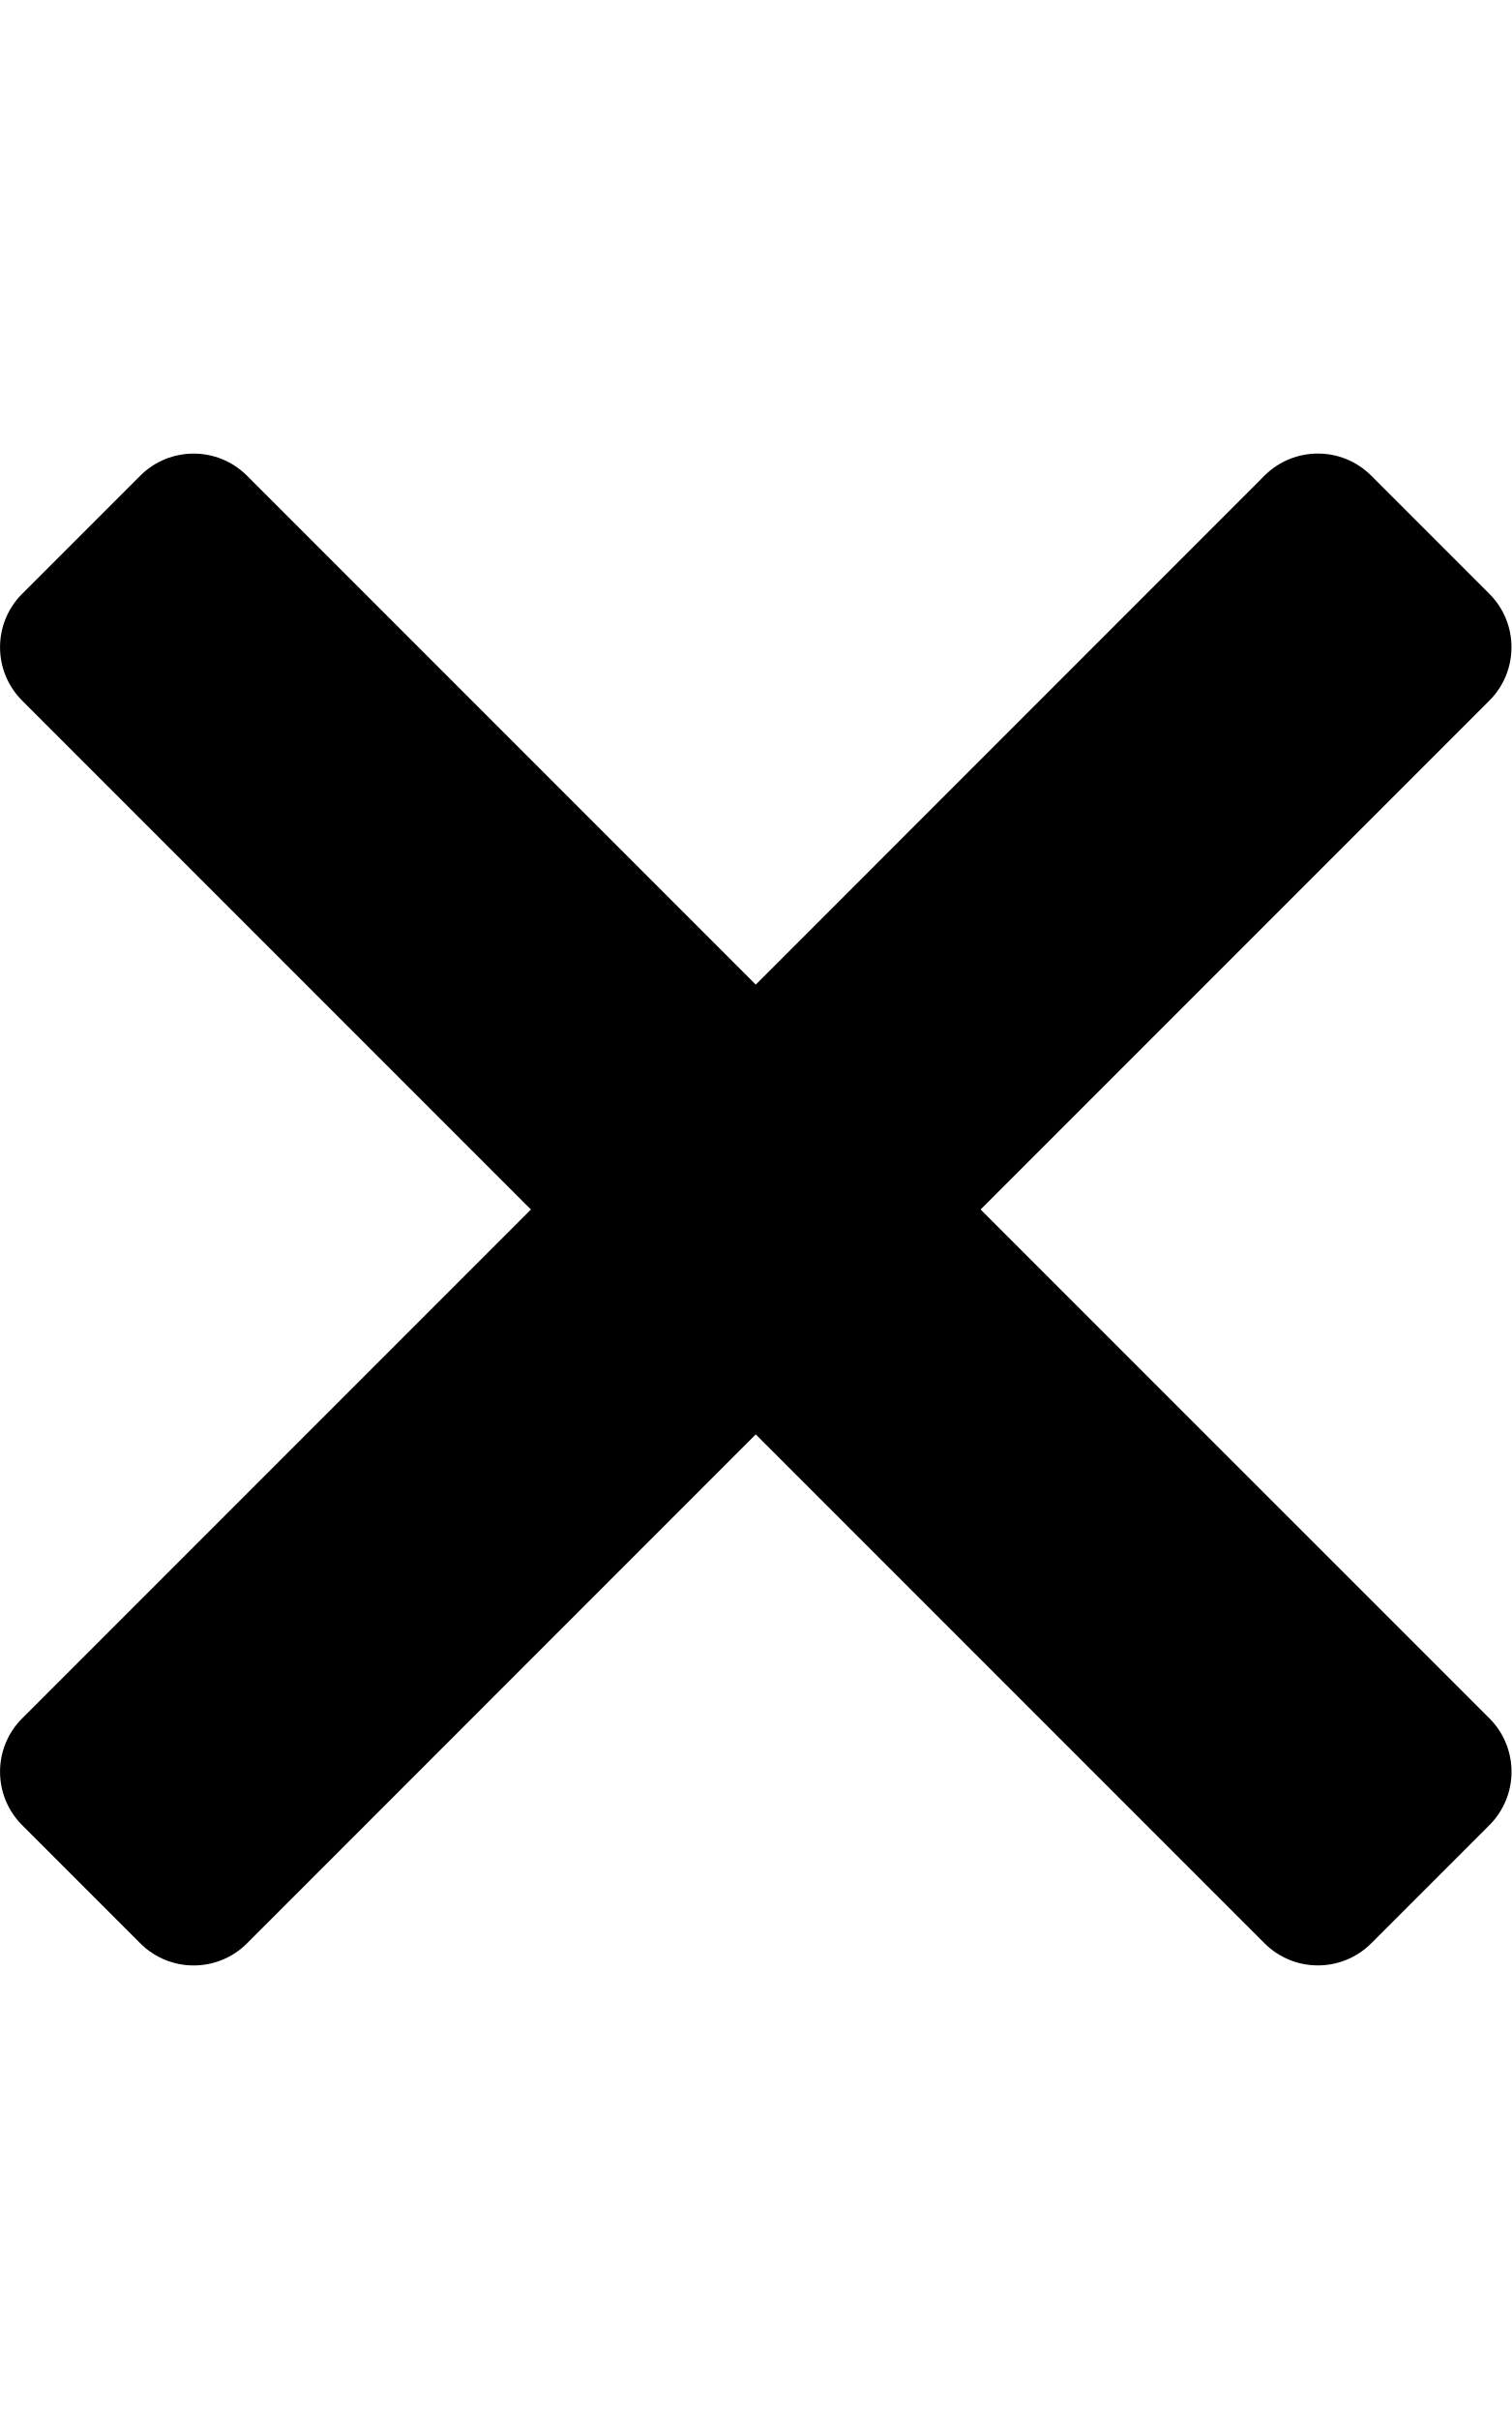
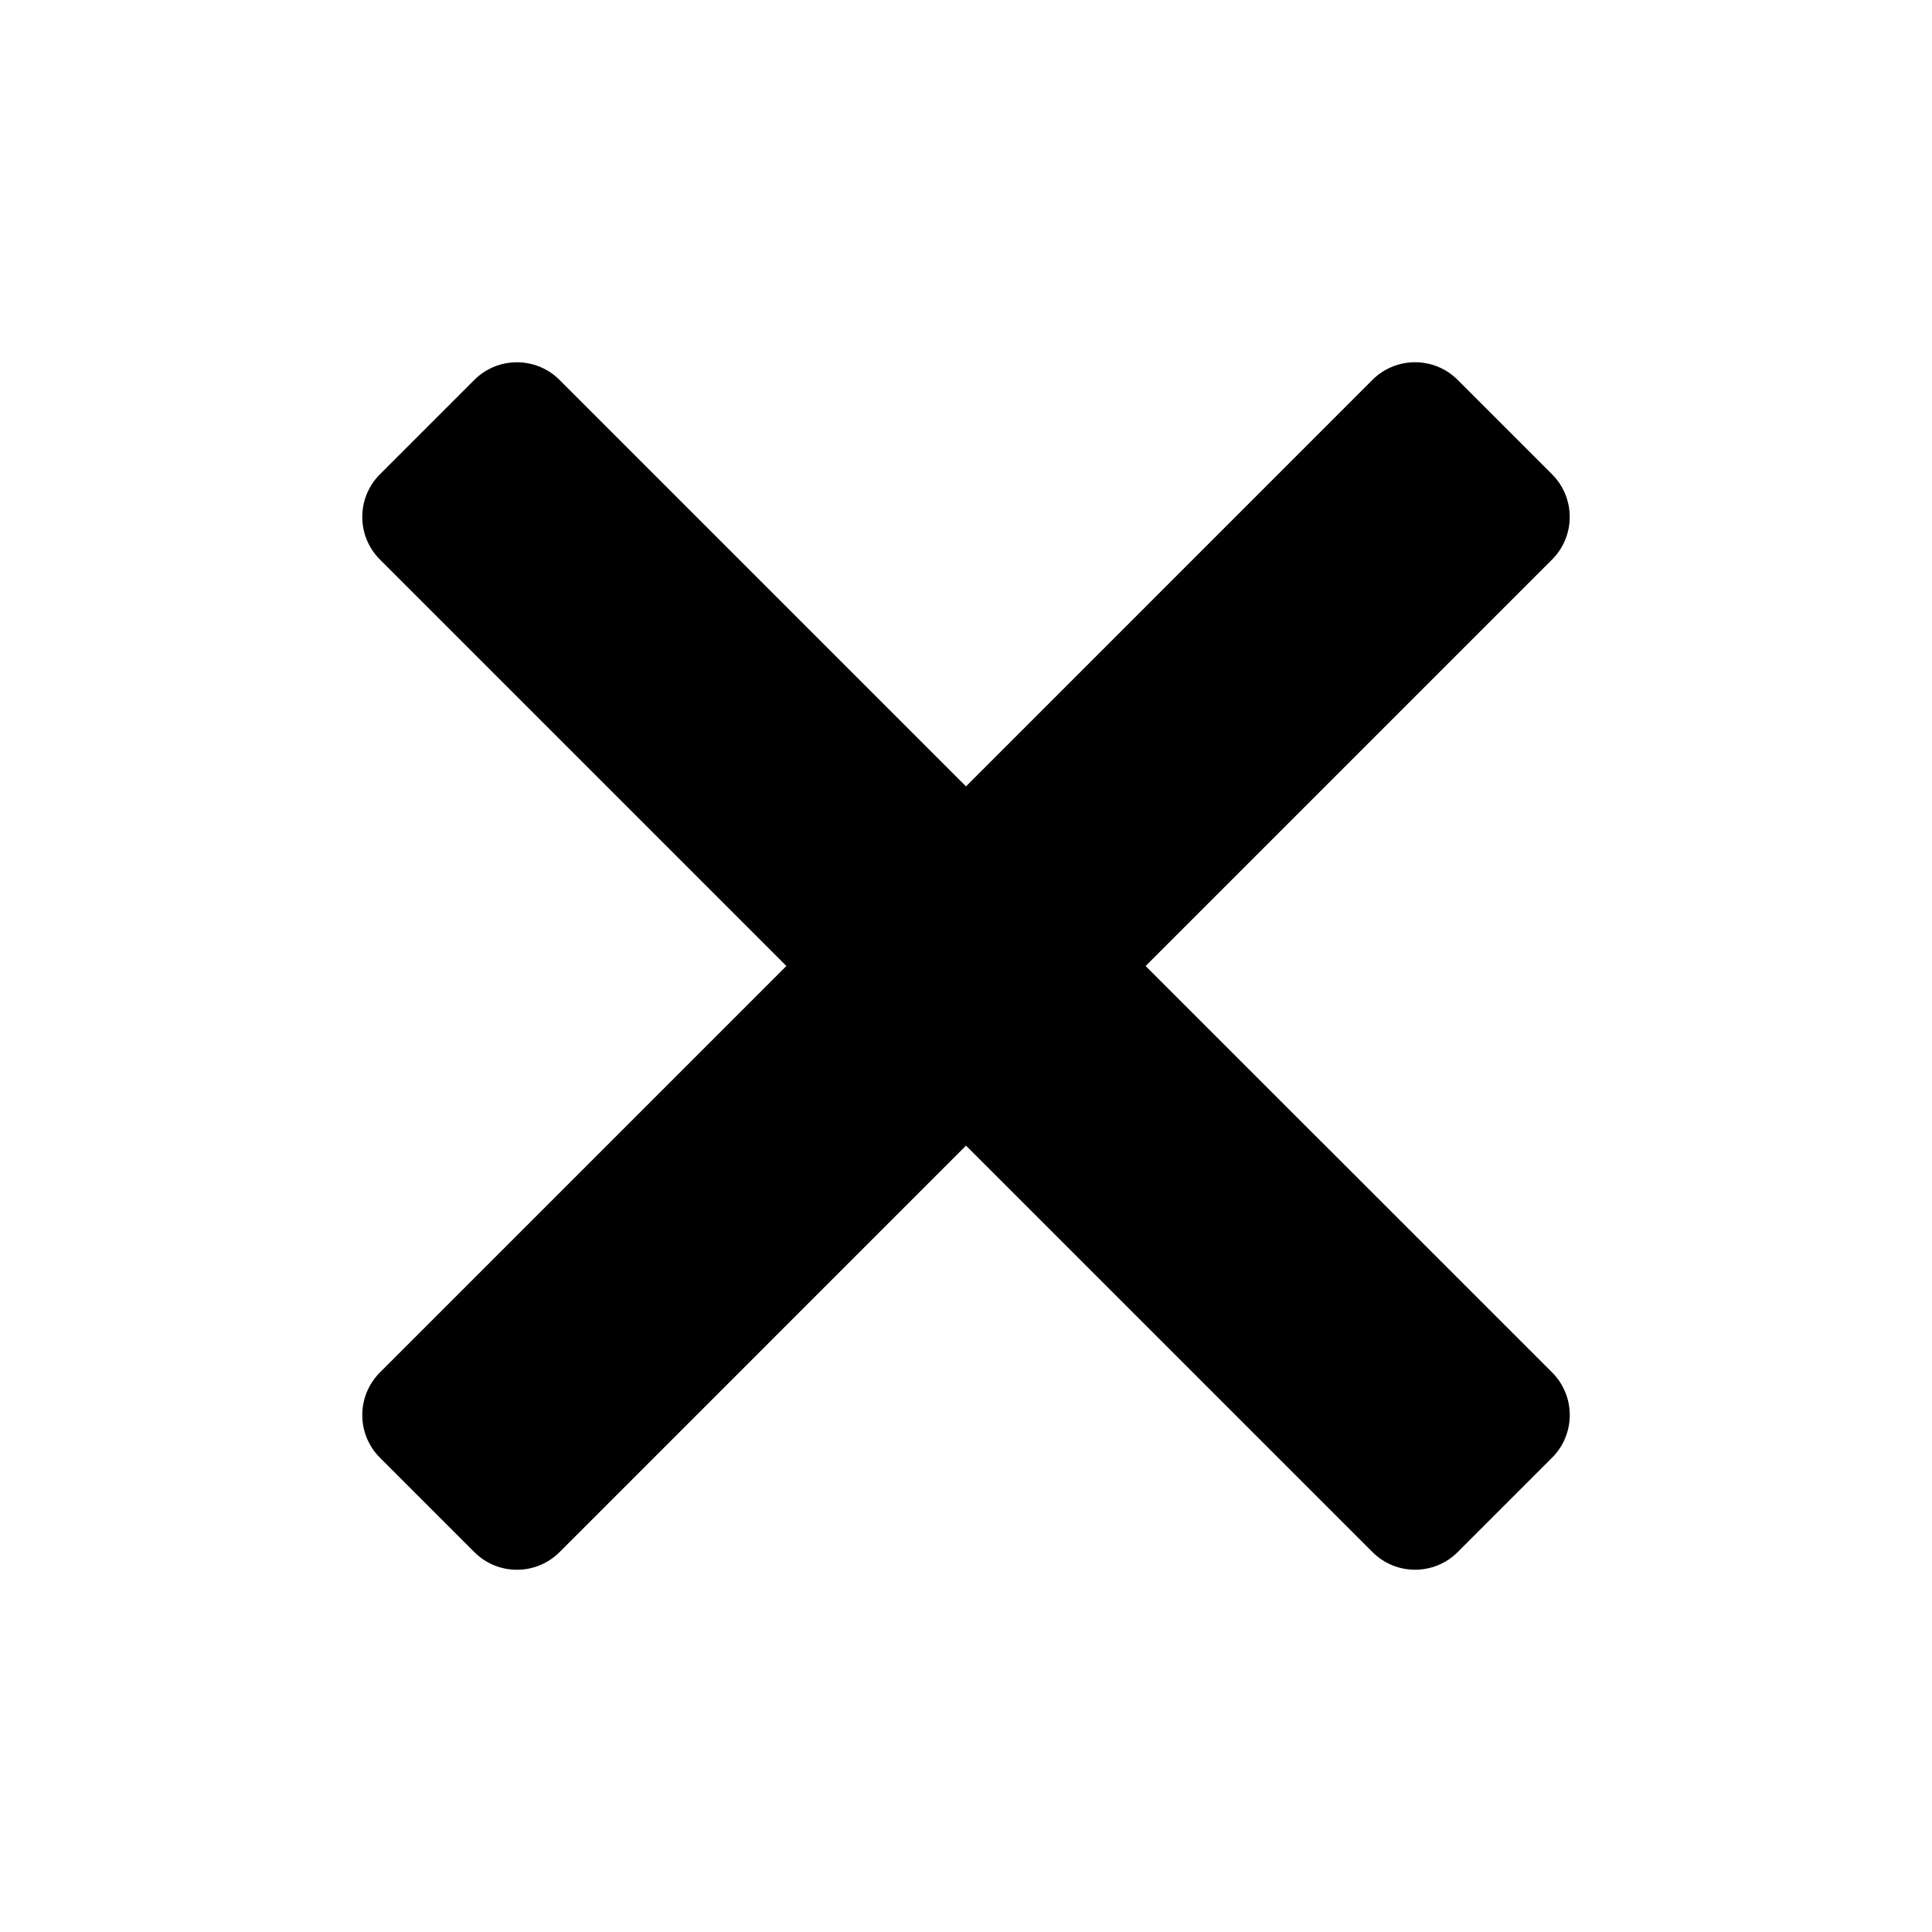
- <svg xmlns="http://www.w3.org/2000/svg" version="1.1" viewBox="0 0 320 512">
+ <svg xmlns="http://www.w3.org/2000/svg" width="38px" height="38px" version="1.1" viewBox="0 0 320 512">
  <path d="M207.6 256l107.72-107.72c6.23-6.23 6.23-16.34 0-22.58l-25.03-25.03c-6.23-6.23-16.34-6.23-22.58 0L160 208.4 52.28 100.68c-6.23-6.23-16.34-6.23-22.58 0L4.68 125.7c-6.23 6.23-6.23 16.34 0 22.58L112.4 256 4.68 363.72c-6.23 6.23-6.23 16.34 0 22.58l25.03 25.03c6.23 6.23 16.34 6.23 22.58 0L160 303.6l107.72 107.72c6.23 6.23 16.34 6.23 22.58 0l25.03-25.03c6.23-6.23 6.23-16.34 0-22.58L207.6 256z" />
</svg>
